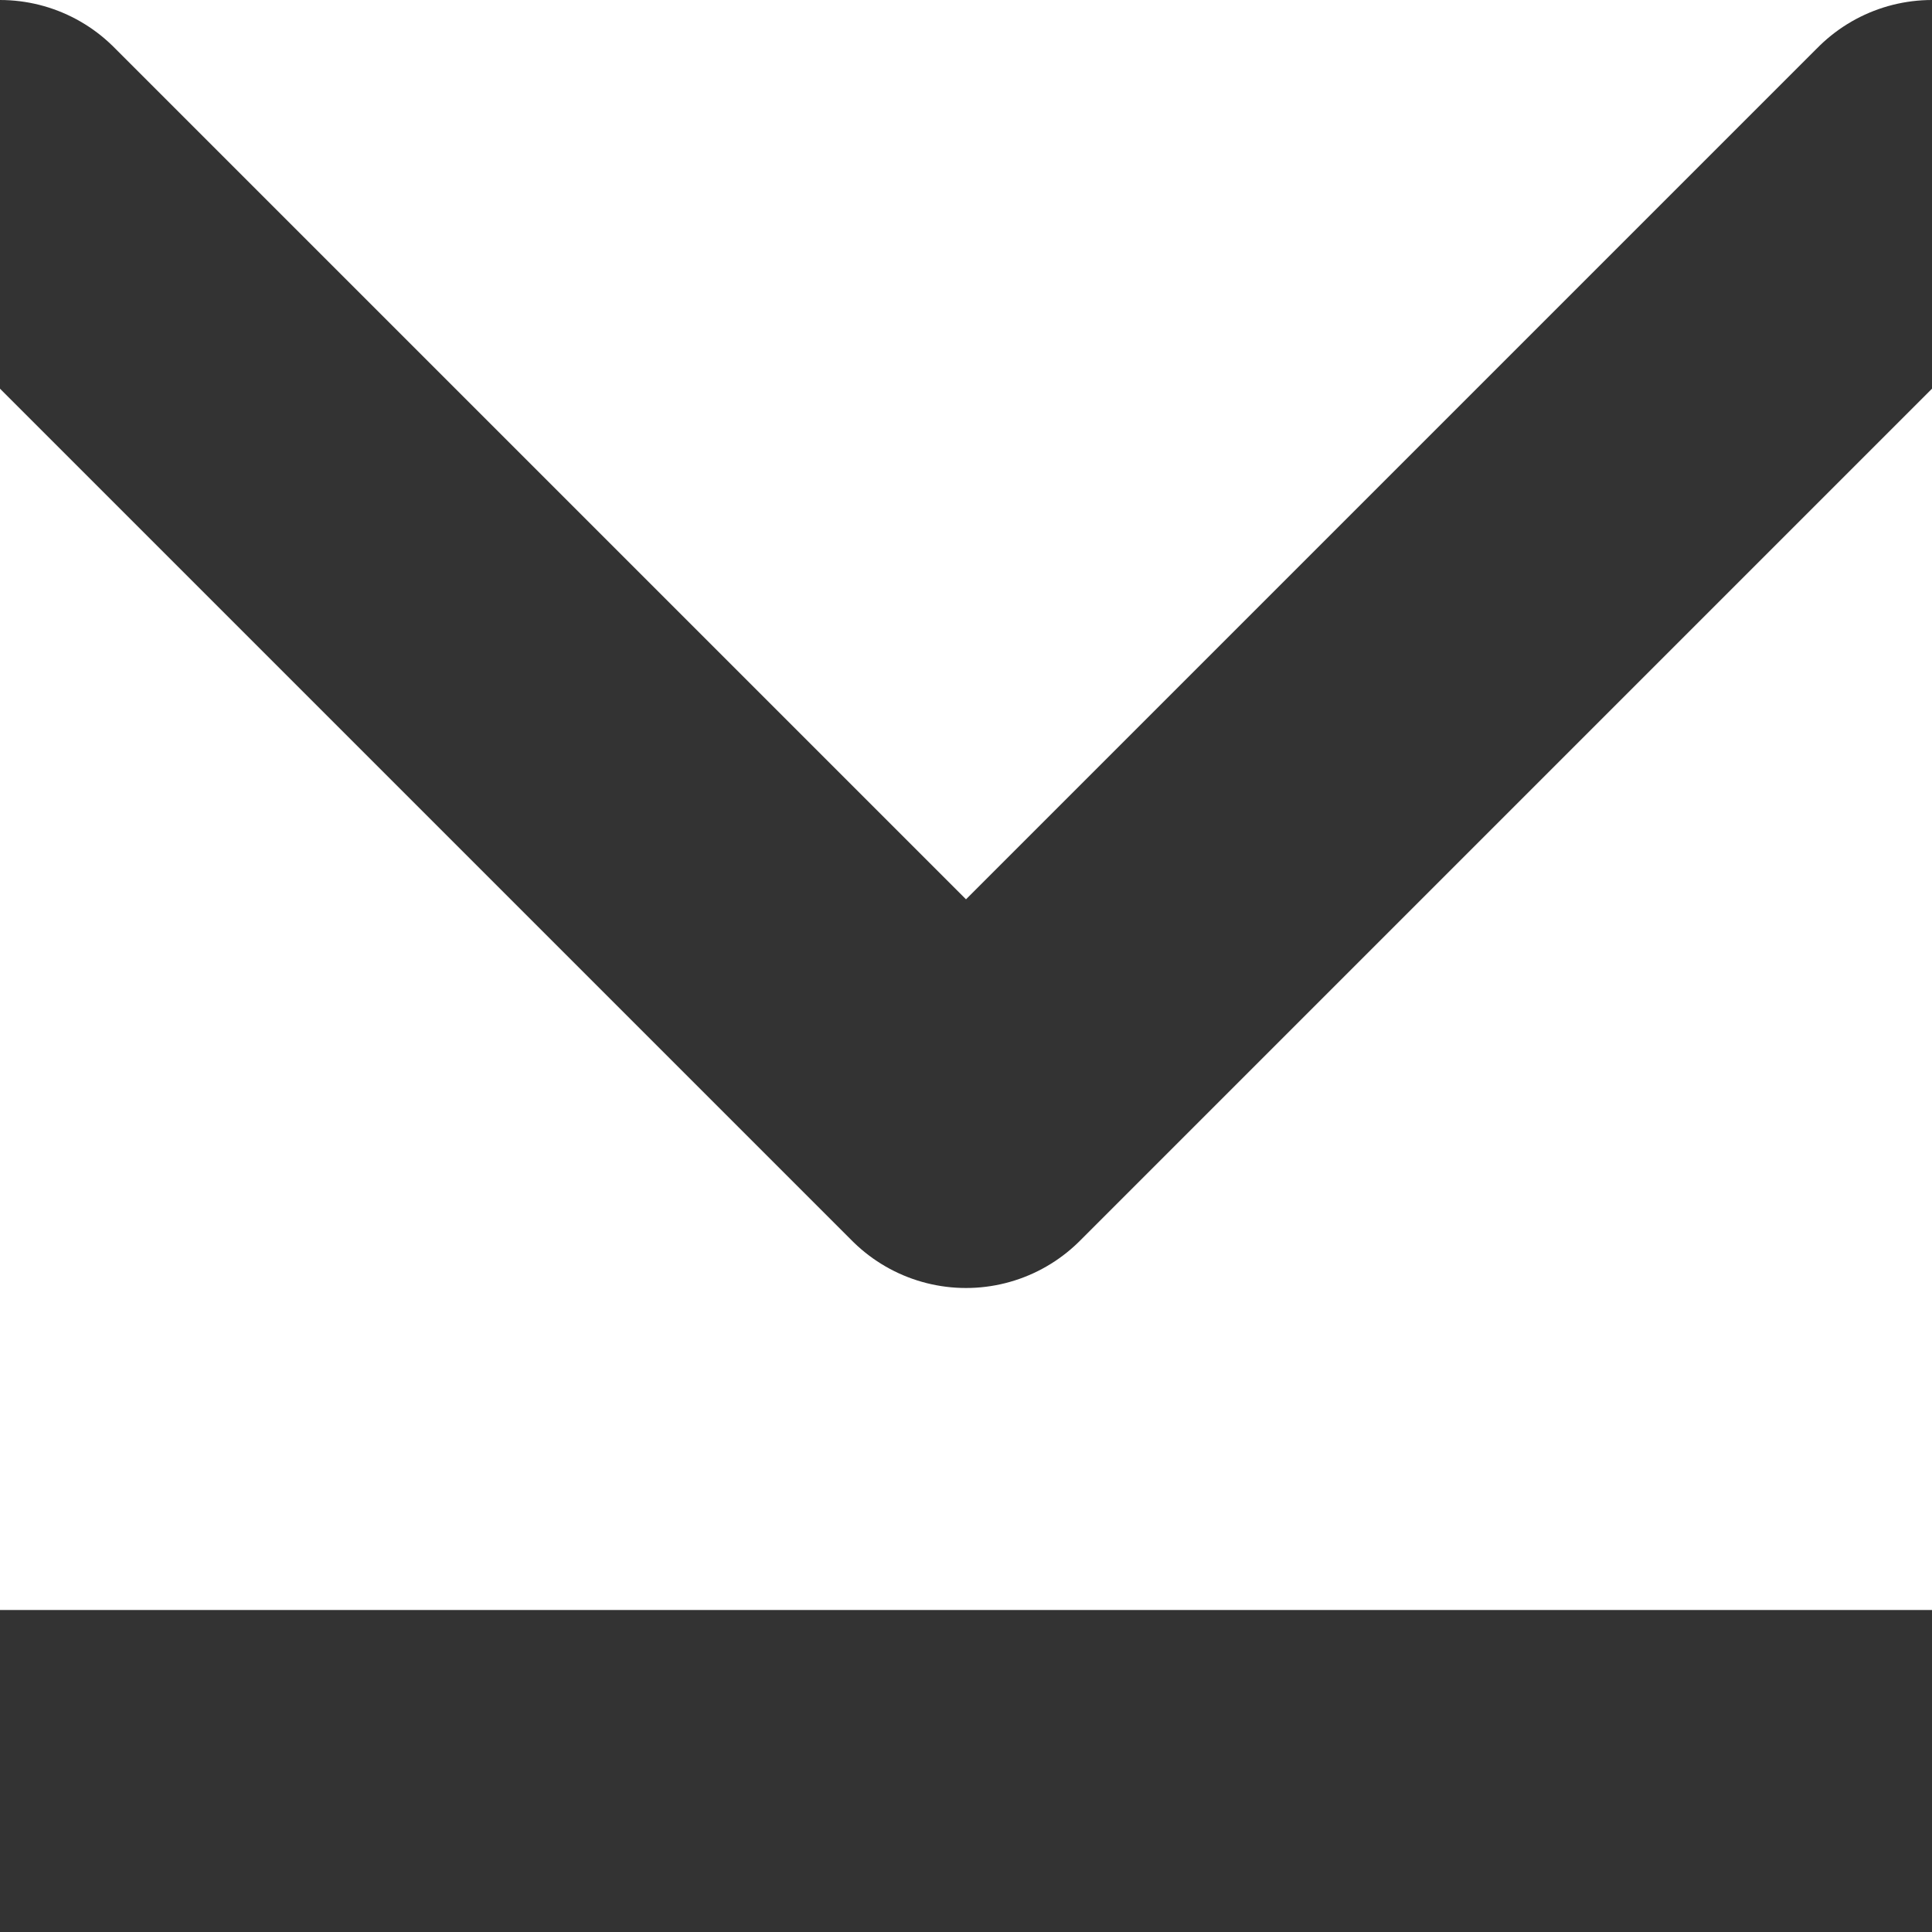
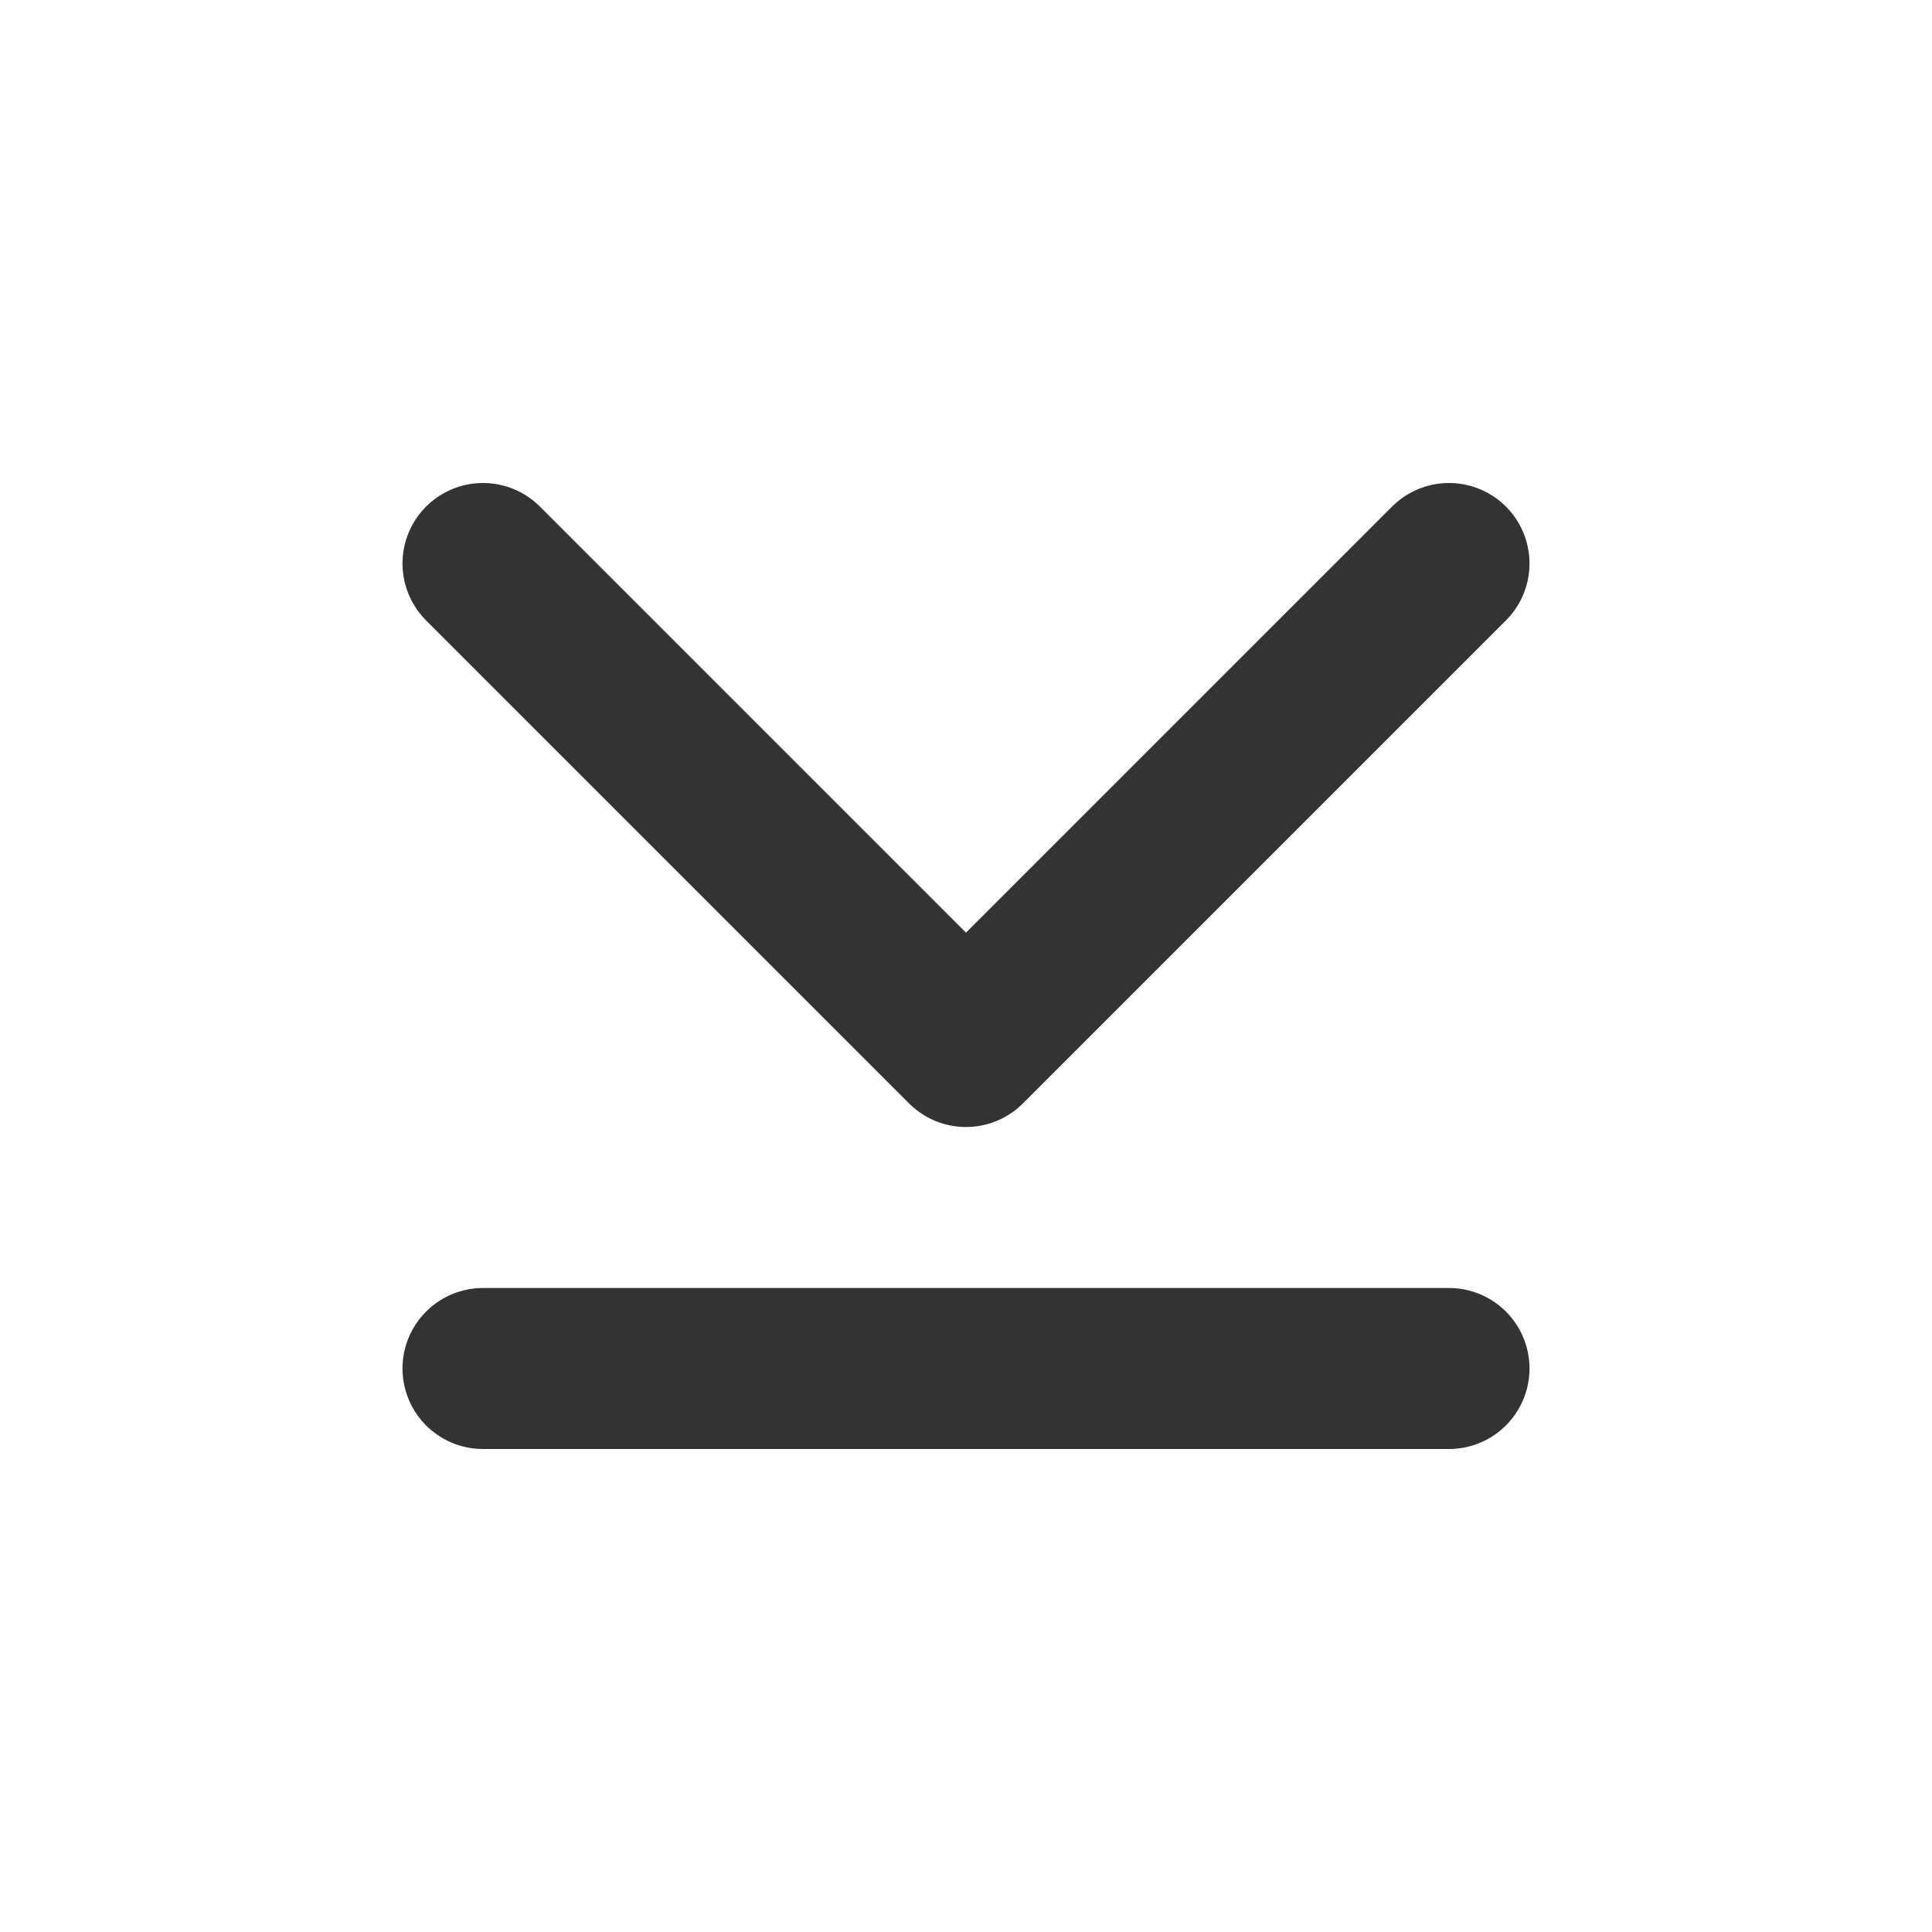
- <svg xmlns="http://www.w3.org/2000/svg" width="24" height="24" viewBox="12.0 14.0 24.0 20.0" fill="none">
+ <svg xmlns="http://www.w3.org/2000/svg" width="24" height="24" viewBox="0 0 48 48" fill="none">
  <path d="M36 14L24 26L12 14" stroke="#333" stroke-width="4" stroke-linecap="round" stroke-linejoin="round" />
  <path d="M12 34H36" stroke="#333" stroke-width="4" stroke-linecap="round" stroke-linejoin="round" />
</svg>
